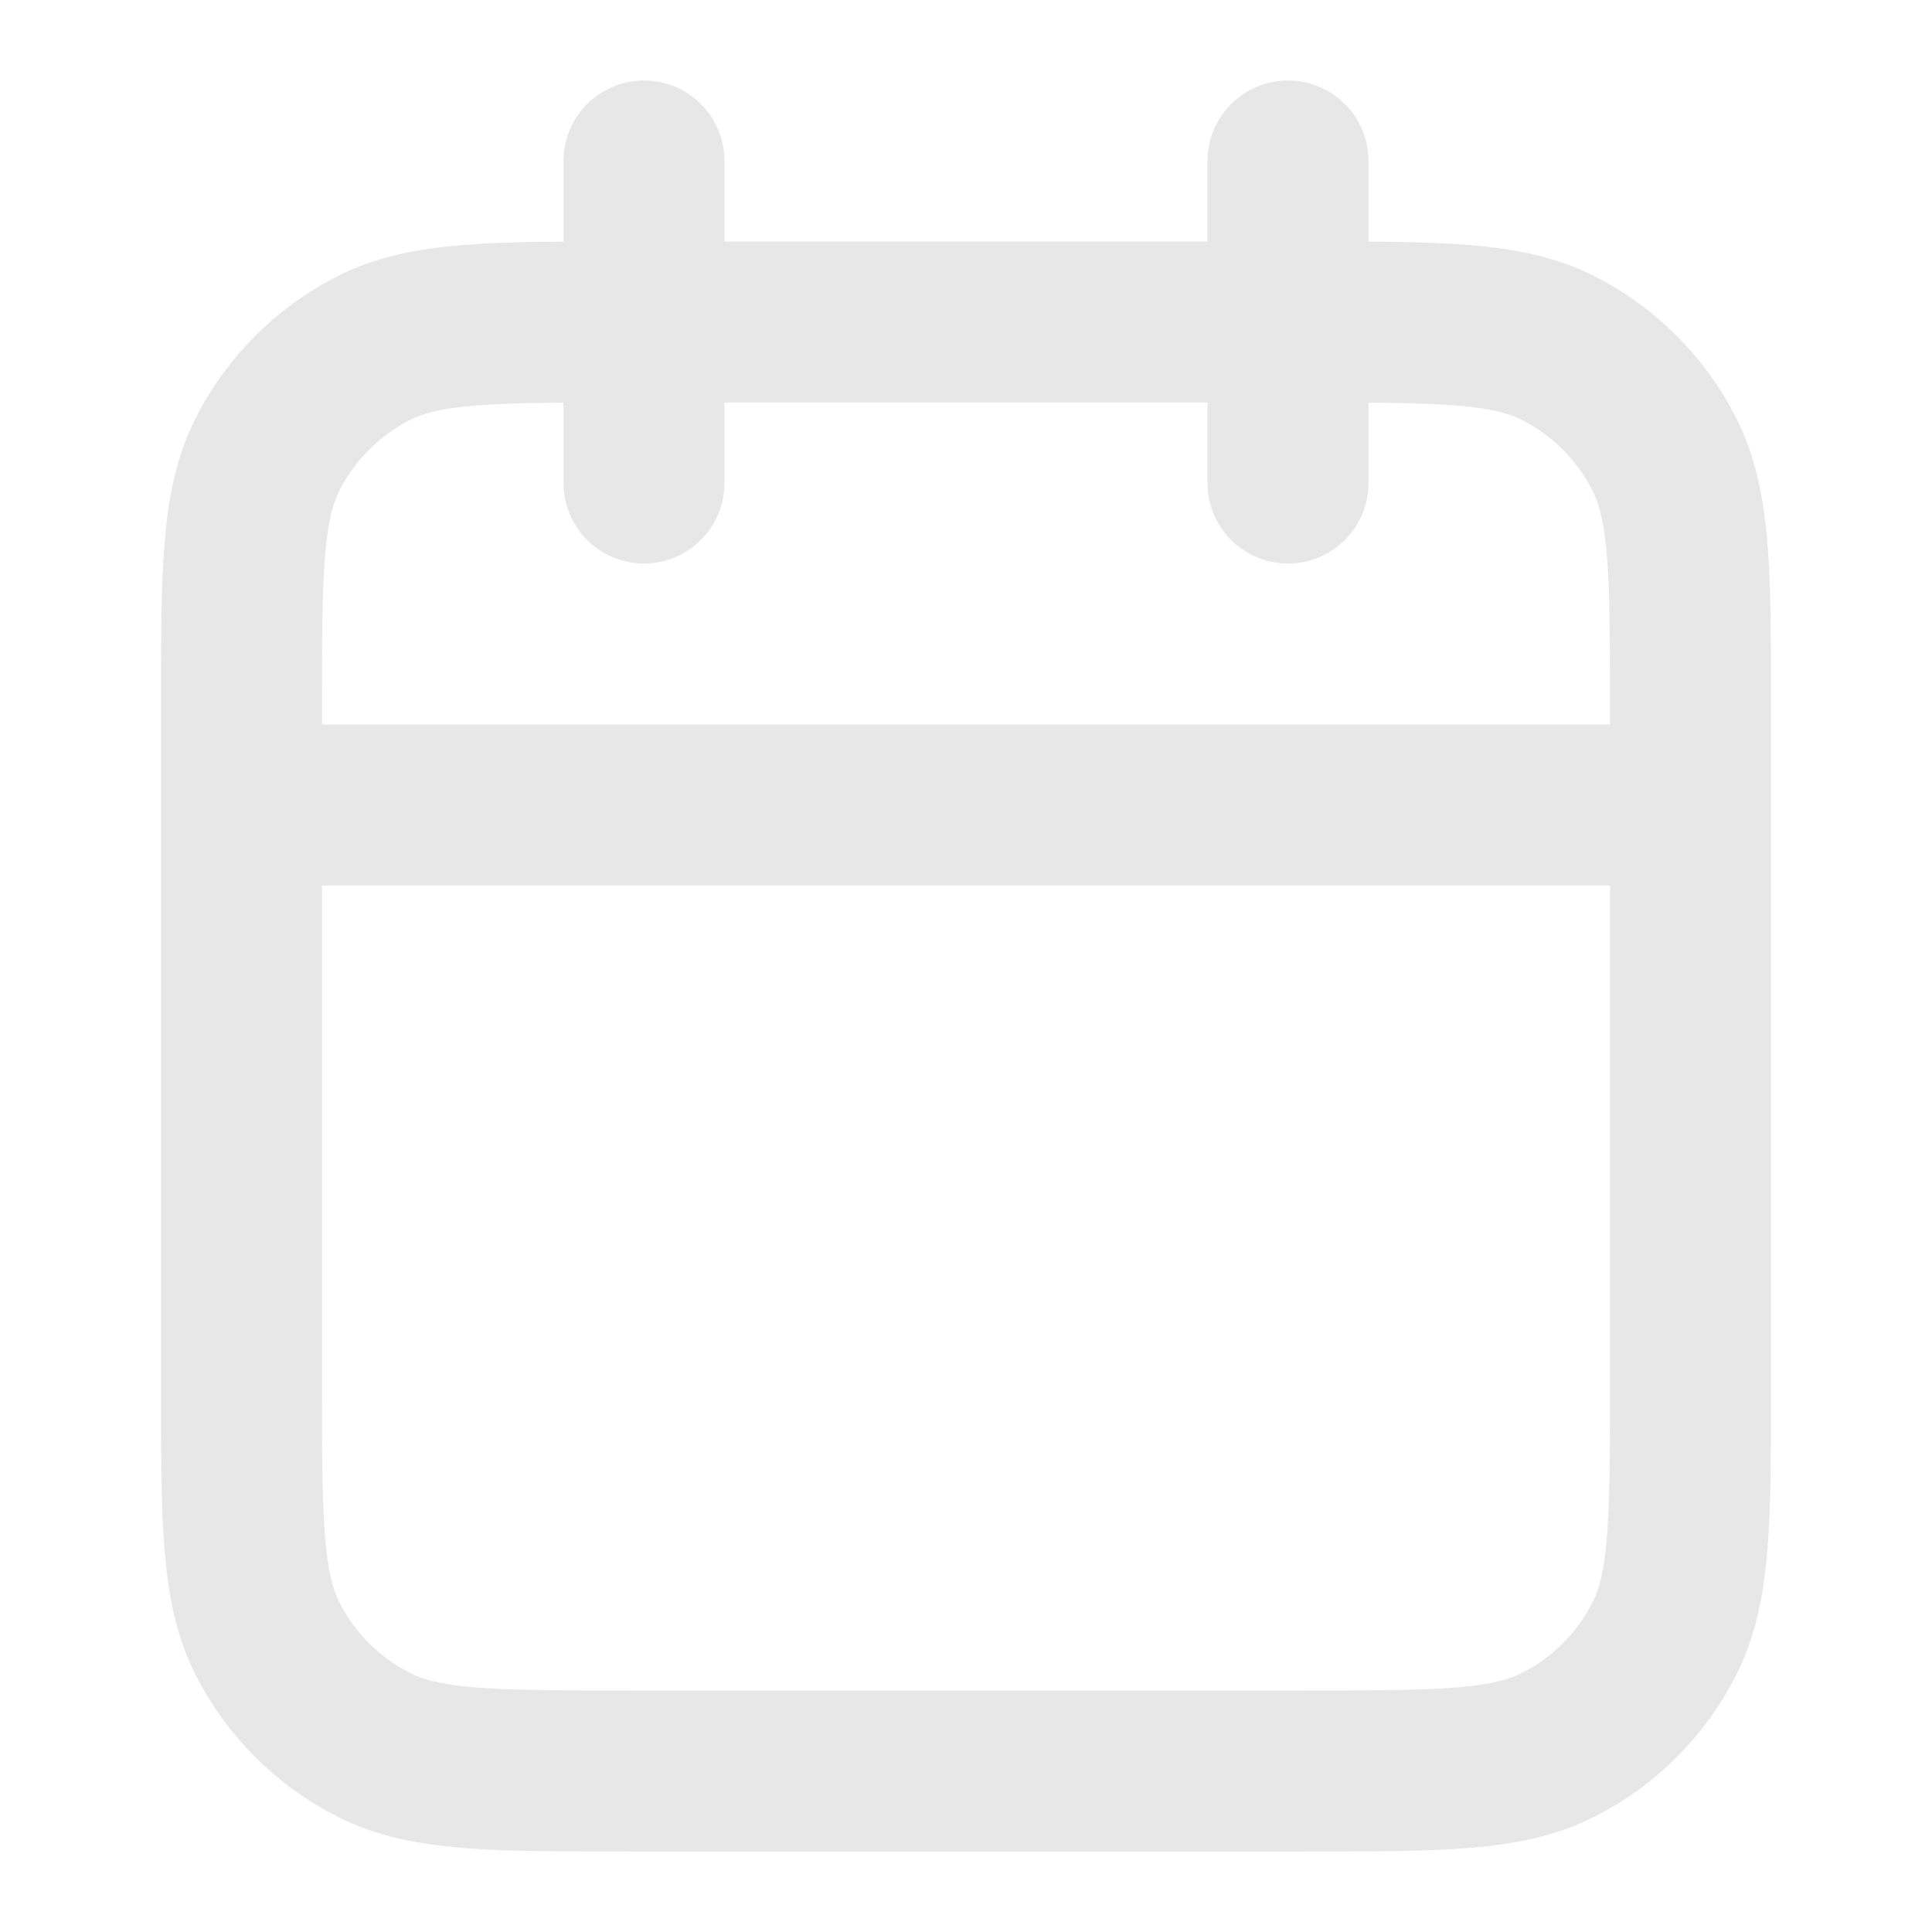
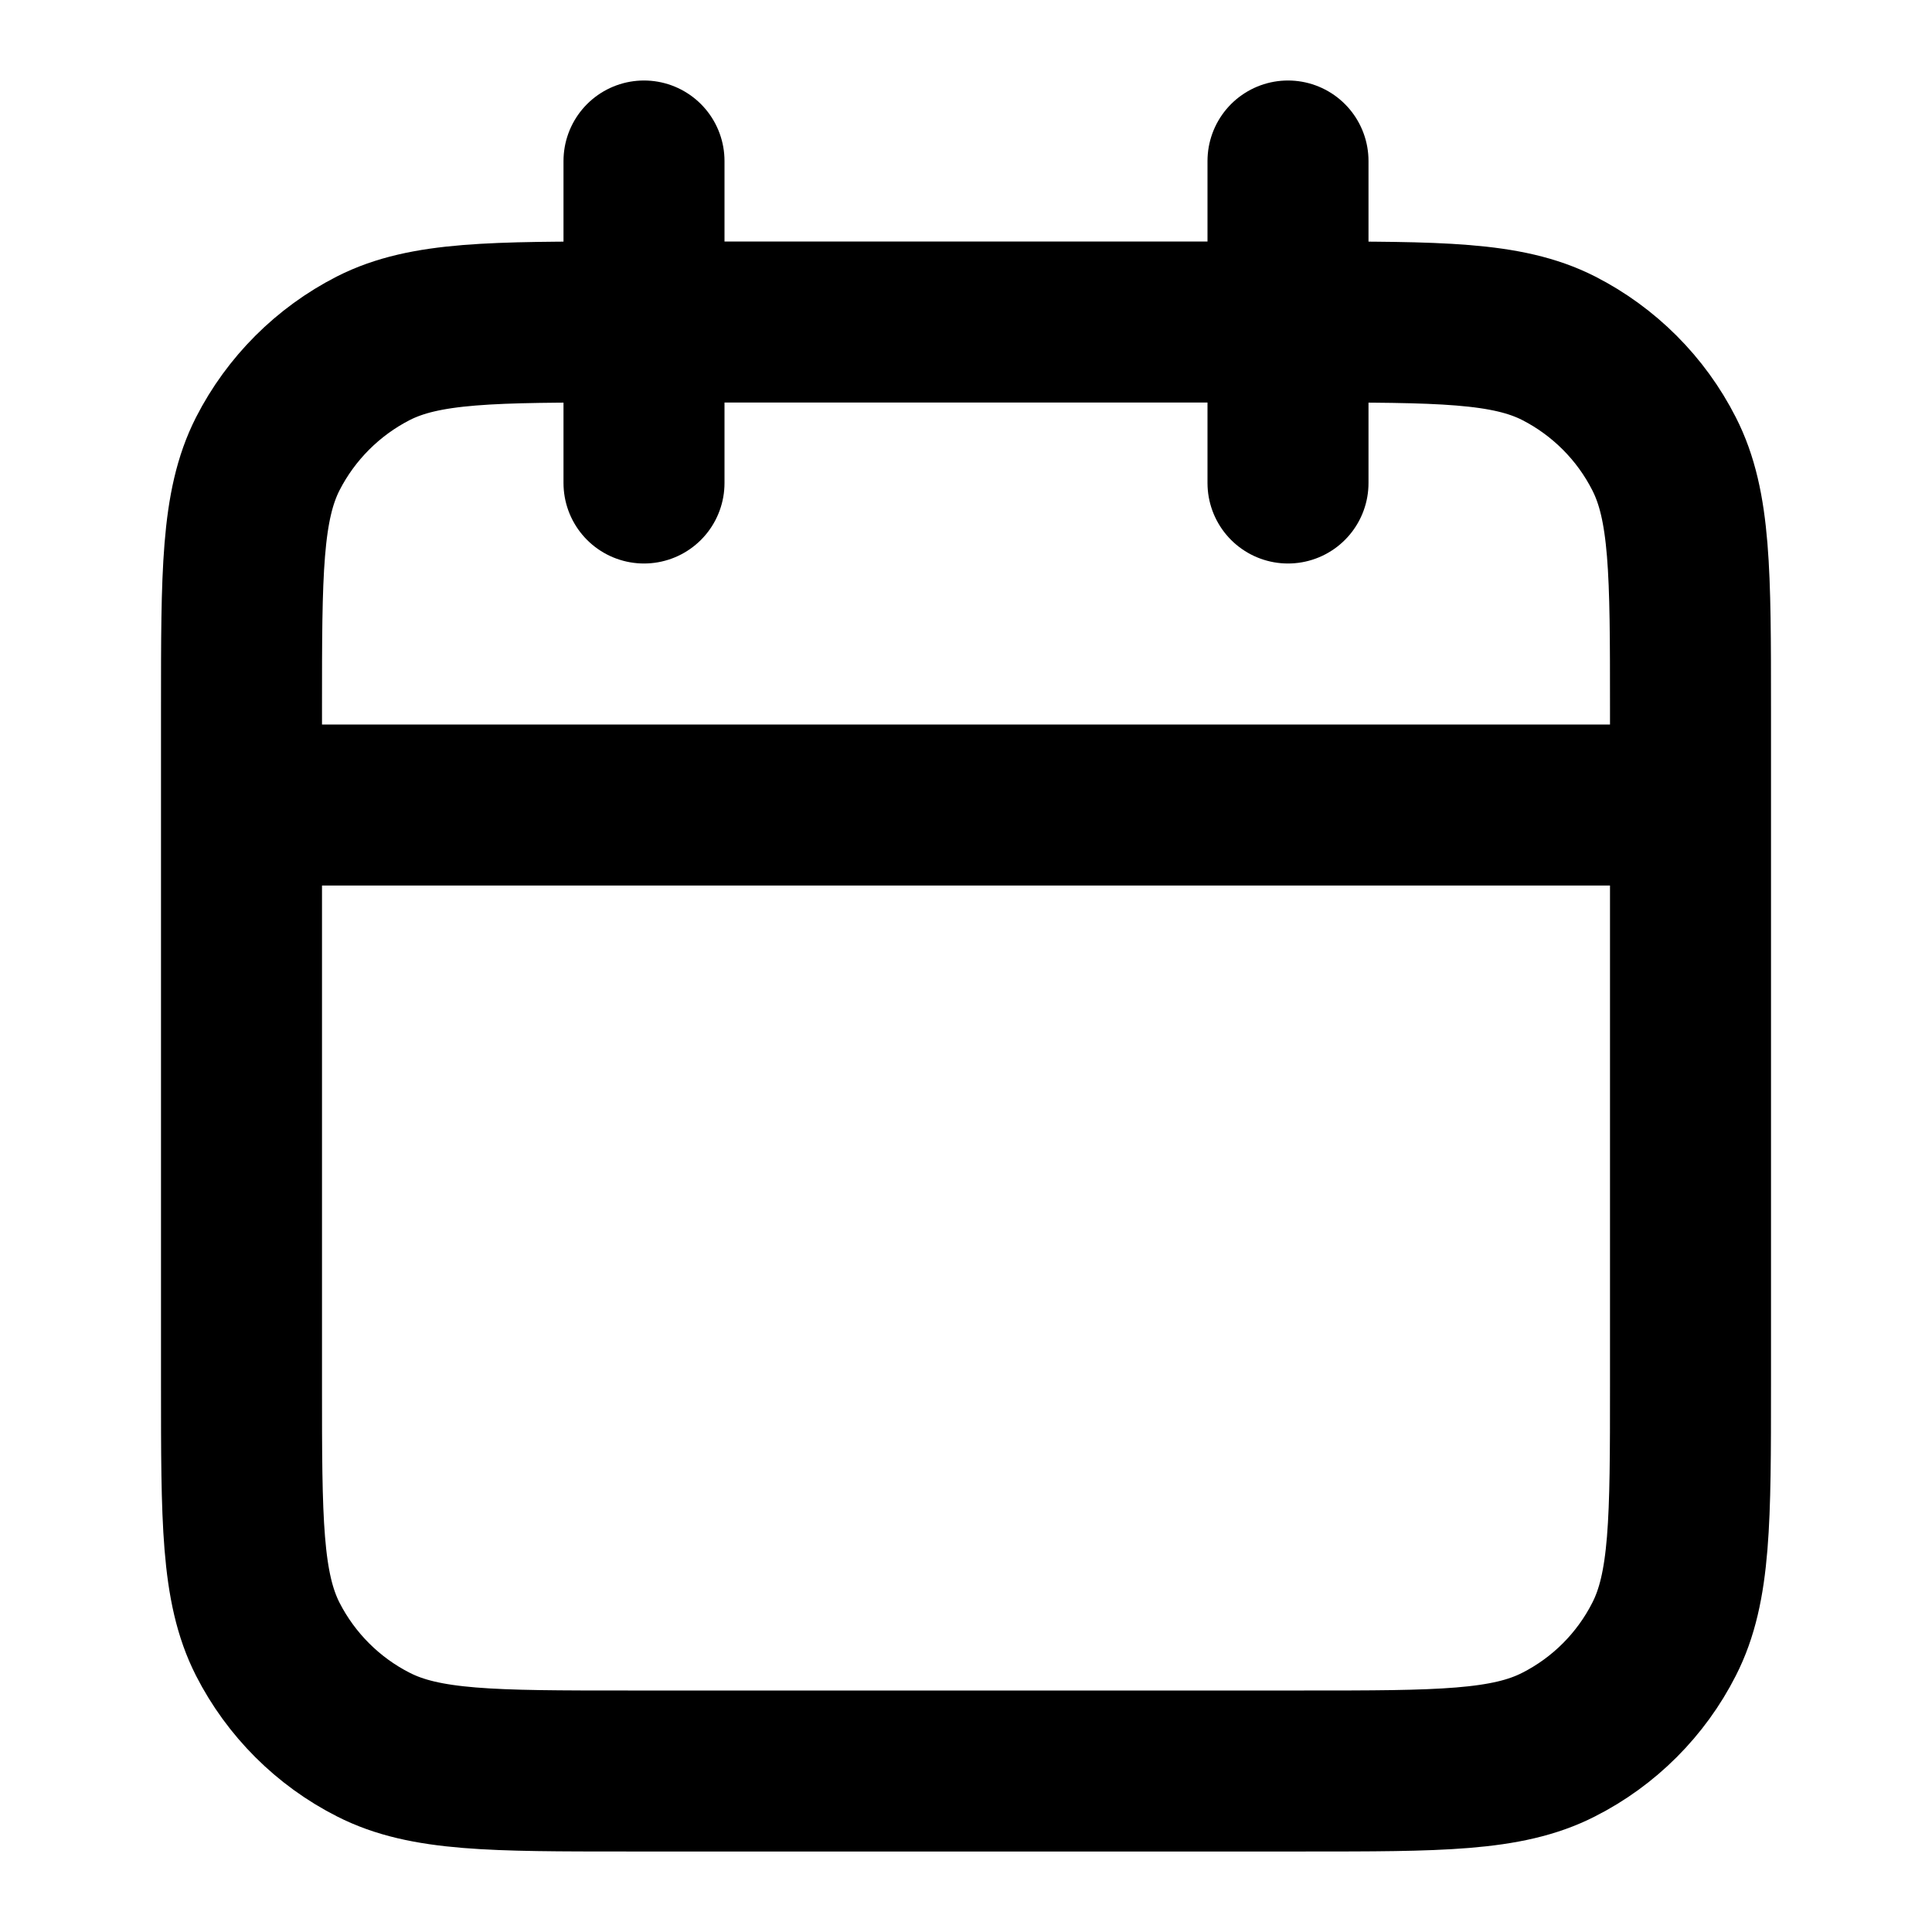
<svg xmlns="http://www.w3.org/2000/svg" width="12" height="12" viewBox="0 0 12 12" fill="none">
-   <path d="M10.5 5H1.5M8 1V3M4 1V3M3.9 11H8.1C8.94 11 9.36 11 9.681 10.836C9.963 10.693 10.193 10.463 10.336 10.181C10.5 9.86 10.5 9.44 10.5 8.6V4.4C10.5 3.56 10.5 3.14 10.336 2.819C10.193 2.537 9.963 2.307 9.681 2.163C9.36 2 8.94 2 8.1 2H3.9C3.06 2 2.64 2 2.319 2.163C2.037 2.307 1.807 2.537 1.663 2.819C1.5 3.14 1.5 3.56 1.5 4.4V8.6C1.5 9.44 1.5 9.86 1.663 10.181C1.807 10.463 2.037 10.693 2.319 10.836C2.64 11 3.06 11 3.9 11Z" stroke-linecap="round" stroke-linejoin="round" stroke="#E7E7E7" />
+   <path d="M10.5 5H1.5M8 1V3M4 1V3M3.9 11H8.1C8.94 11 9.36 11 9.681 10.836C9.963 10.693 10.193 10.463 10.336 10.181C10.5 9.86 10.5 9.44 10.5 8.6V4.4C10.5 3.56 10.5 3.14 10.336 2.819C10.193 2.537 9.963 2.307 9.681 2.163C9.36 2 8.94 2 8.1 2H3.9C3.06 2 2.64 2 2.319 2.163C2.037 2.307 1.807 2.537 1.663 2.819C1.5 3.14 1.5 3.56 1.5 4.4V8.6C1.5 9.44 1.5 9.86 1.663 10.181C1.807 10.463 2.037 10.693 2.319 10.836C2.64 11 3.06 11 3.9 11Z" stroke-linecap="round" stroke-linejoin="round" stroke="currentColor" />
</svg>
